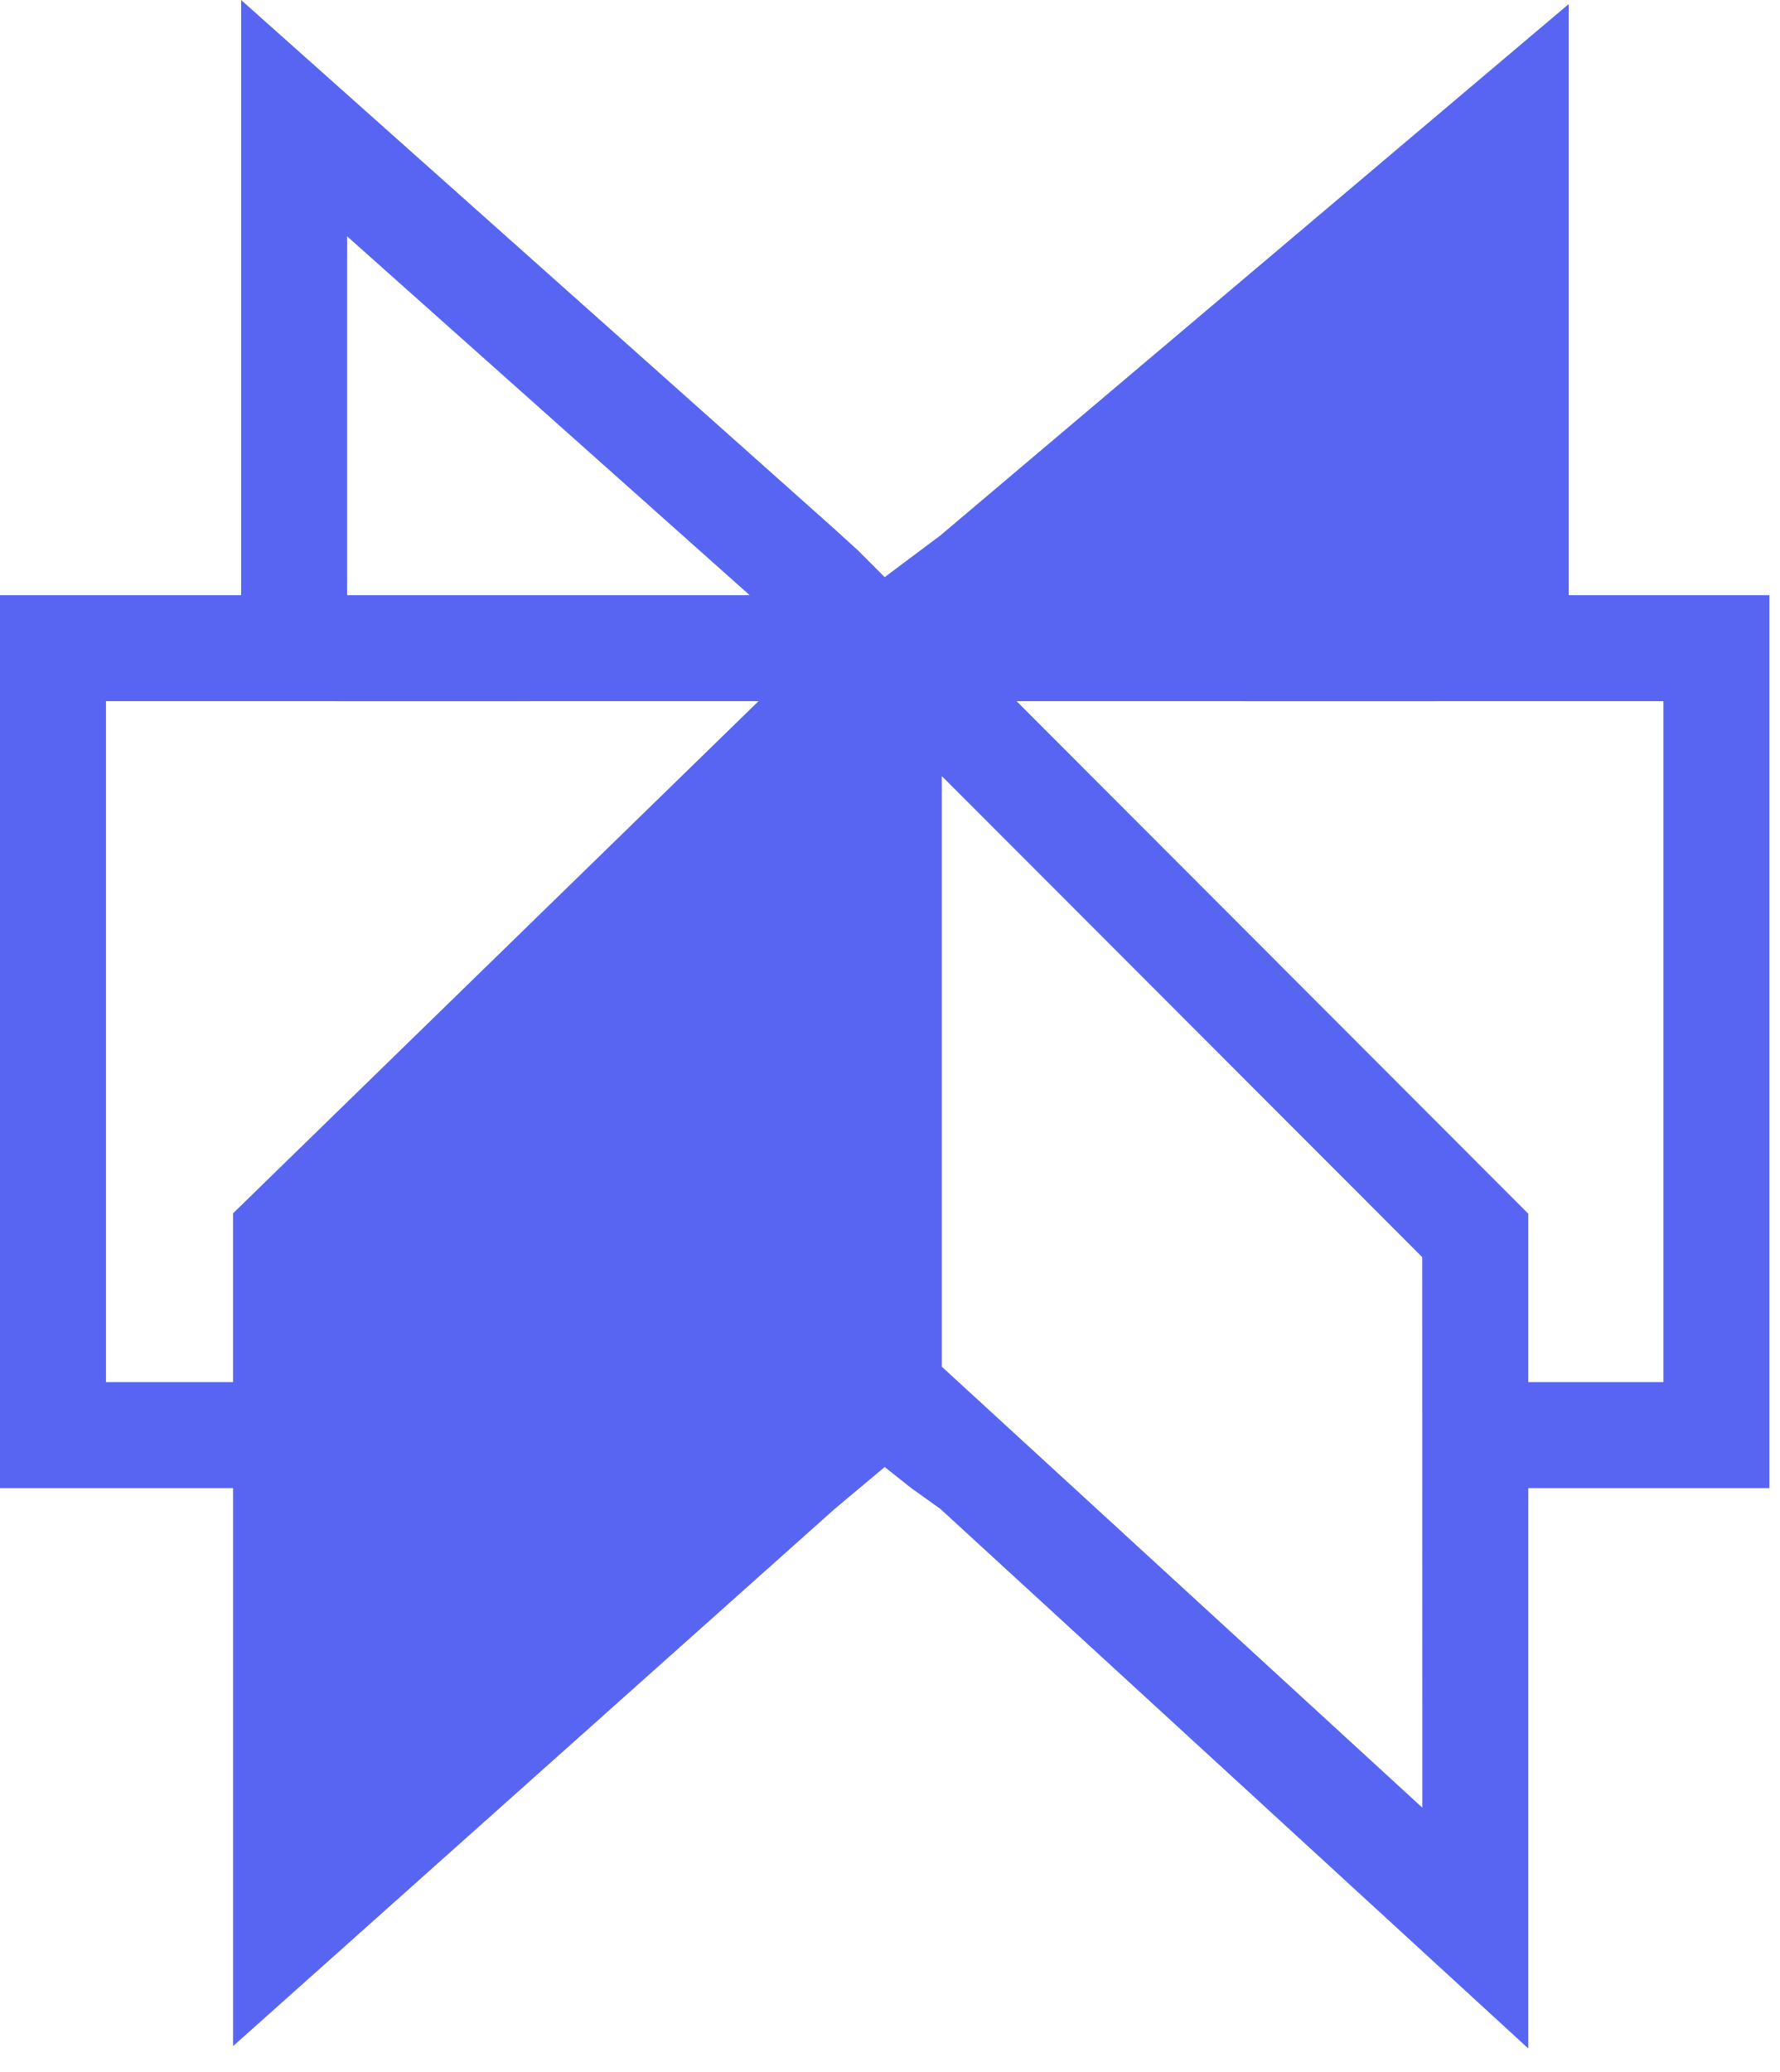
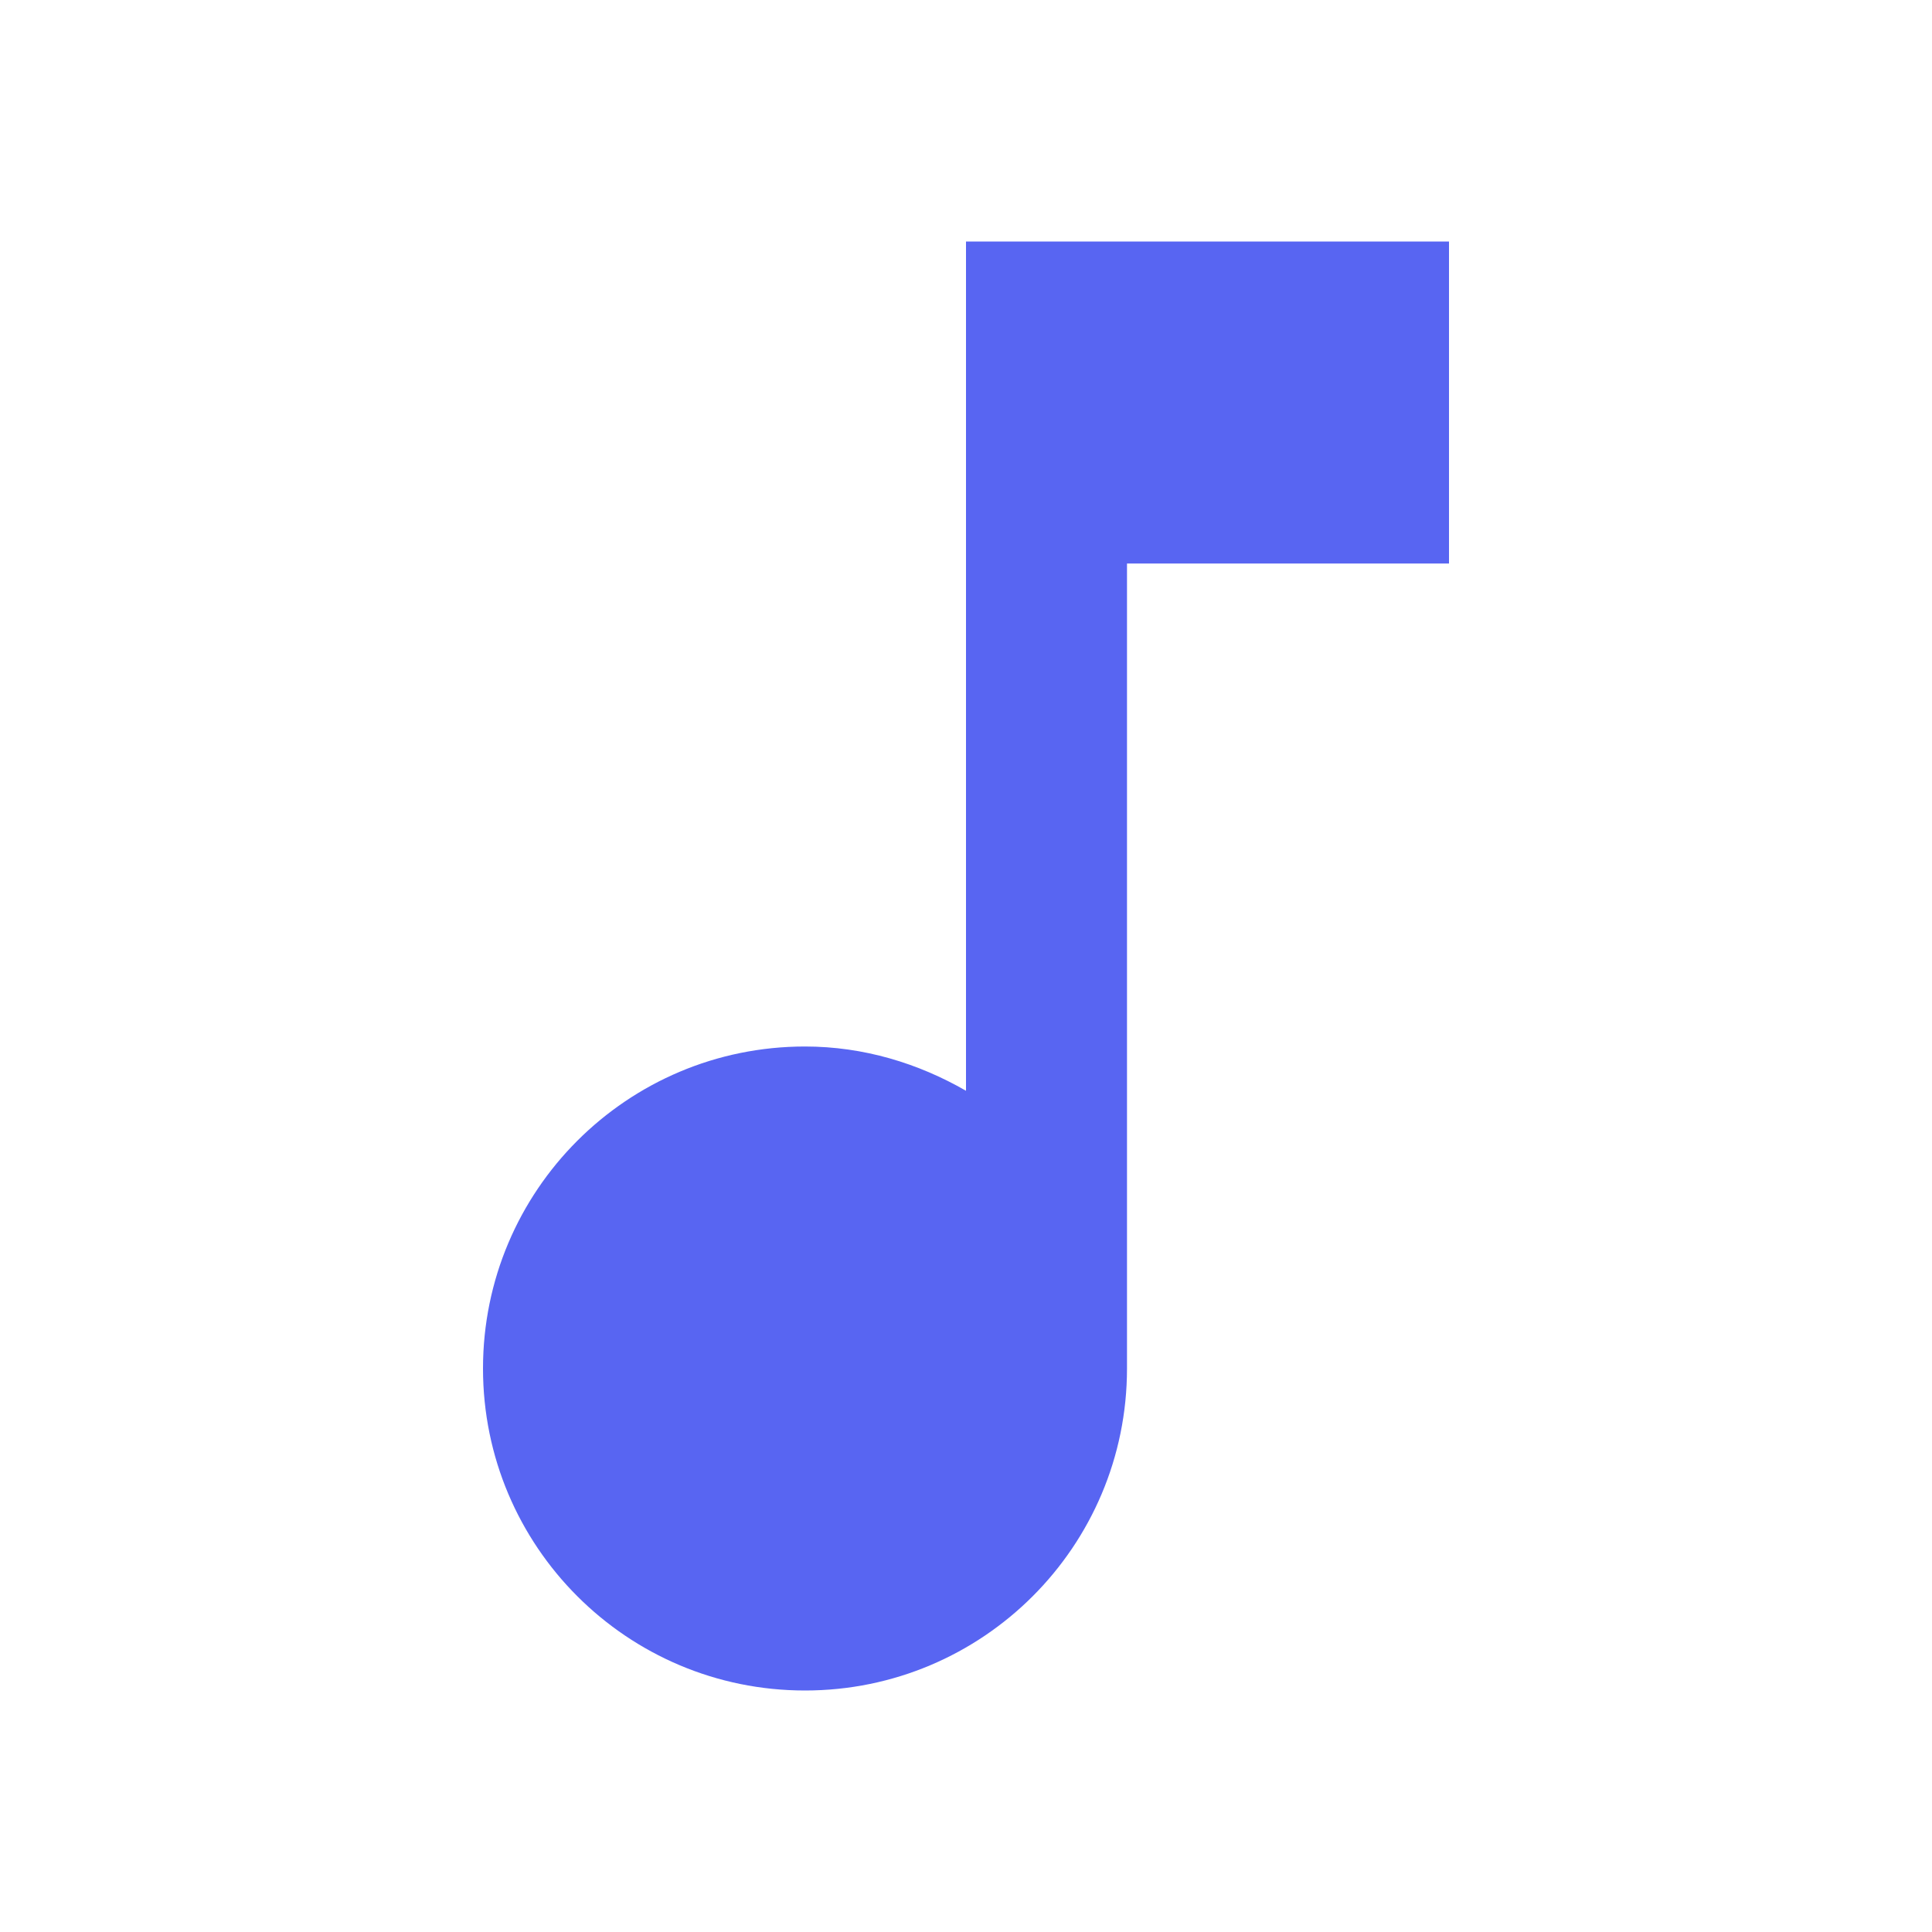
- <svg xmlns="http://www.w3.org/2000/svg" width="67" height="78" viewBox="0 0 67 78" fill="none">
-   <path d="M35.405 20.157L59.061 0.154V22.405H66.618V56.02H57.541V77.115L35.406 56.803L34.309 56.02L33.309 55.226L31.416 56.812L8.776 77.026V56.02H0V22.405H9.078V0L31.416 19.912L32.309 20.726L33.309 21.726L35.405 20.157ZM28.559 26.395C20.367 26.4 12.178 26.395 3.99 26.395V52.03H8.775V45.674L28.559 26.395ZM38.273 26.395L57.541 45.69V52.03H62.628V26.395C54.515 26.395 46.392 26.4 38.273 26.395ZM28.224 22.405L13.068 8.895V22.405H28.224ZM35.459 29.215V51.449L53.551 68.049C53.551 61.139 53.548 54.235 53.548 47.325L35.459 29.215Z" fill="#5865F2" />
+ <svg xmlns="http://www.w3.org/2000/svg" width="24" height="24" viewBox="0 0 24 24" fill="none">
+   <path d="M12 3v10.55c-.59-.34-1.27-.55-2-.55-2.21 0-4 1.79-4 4s1.79 4 4 4 4-1.79 4-4V7h4V3h-6z" fill="#5865F2" />
</svg>
